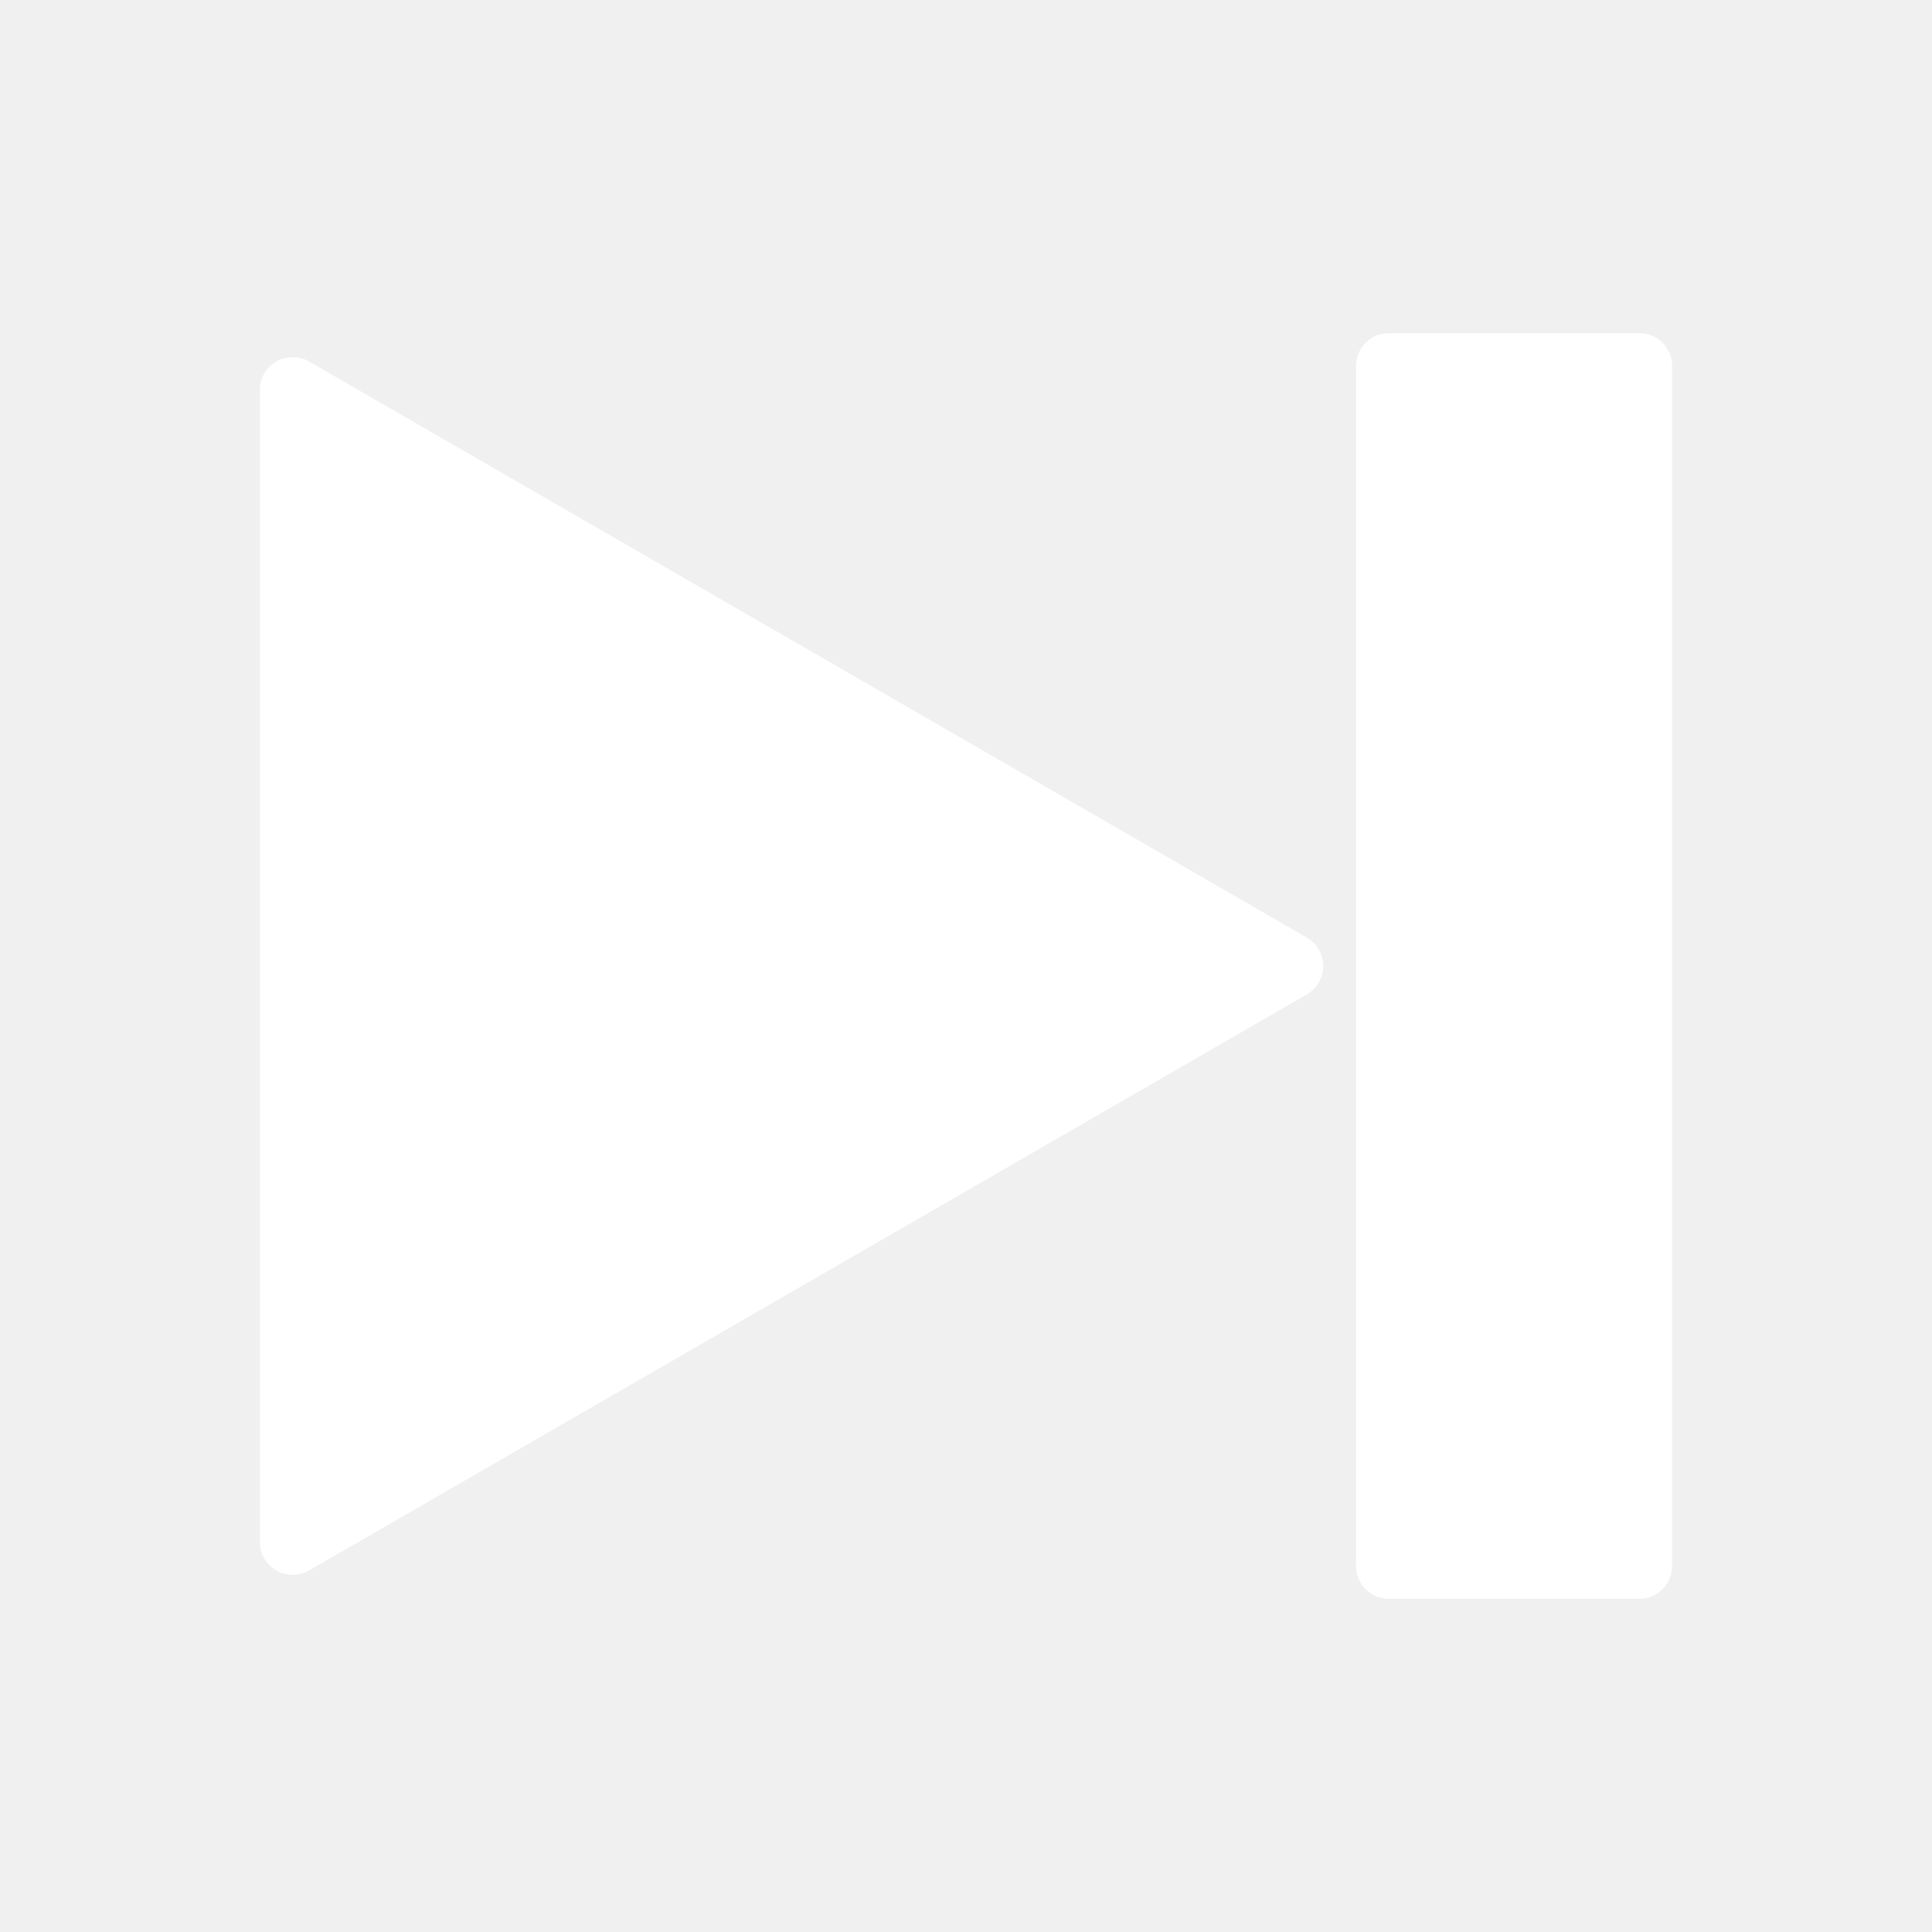
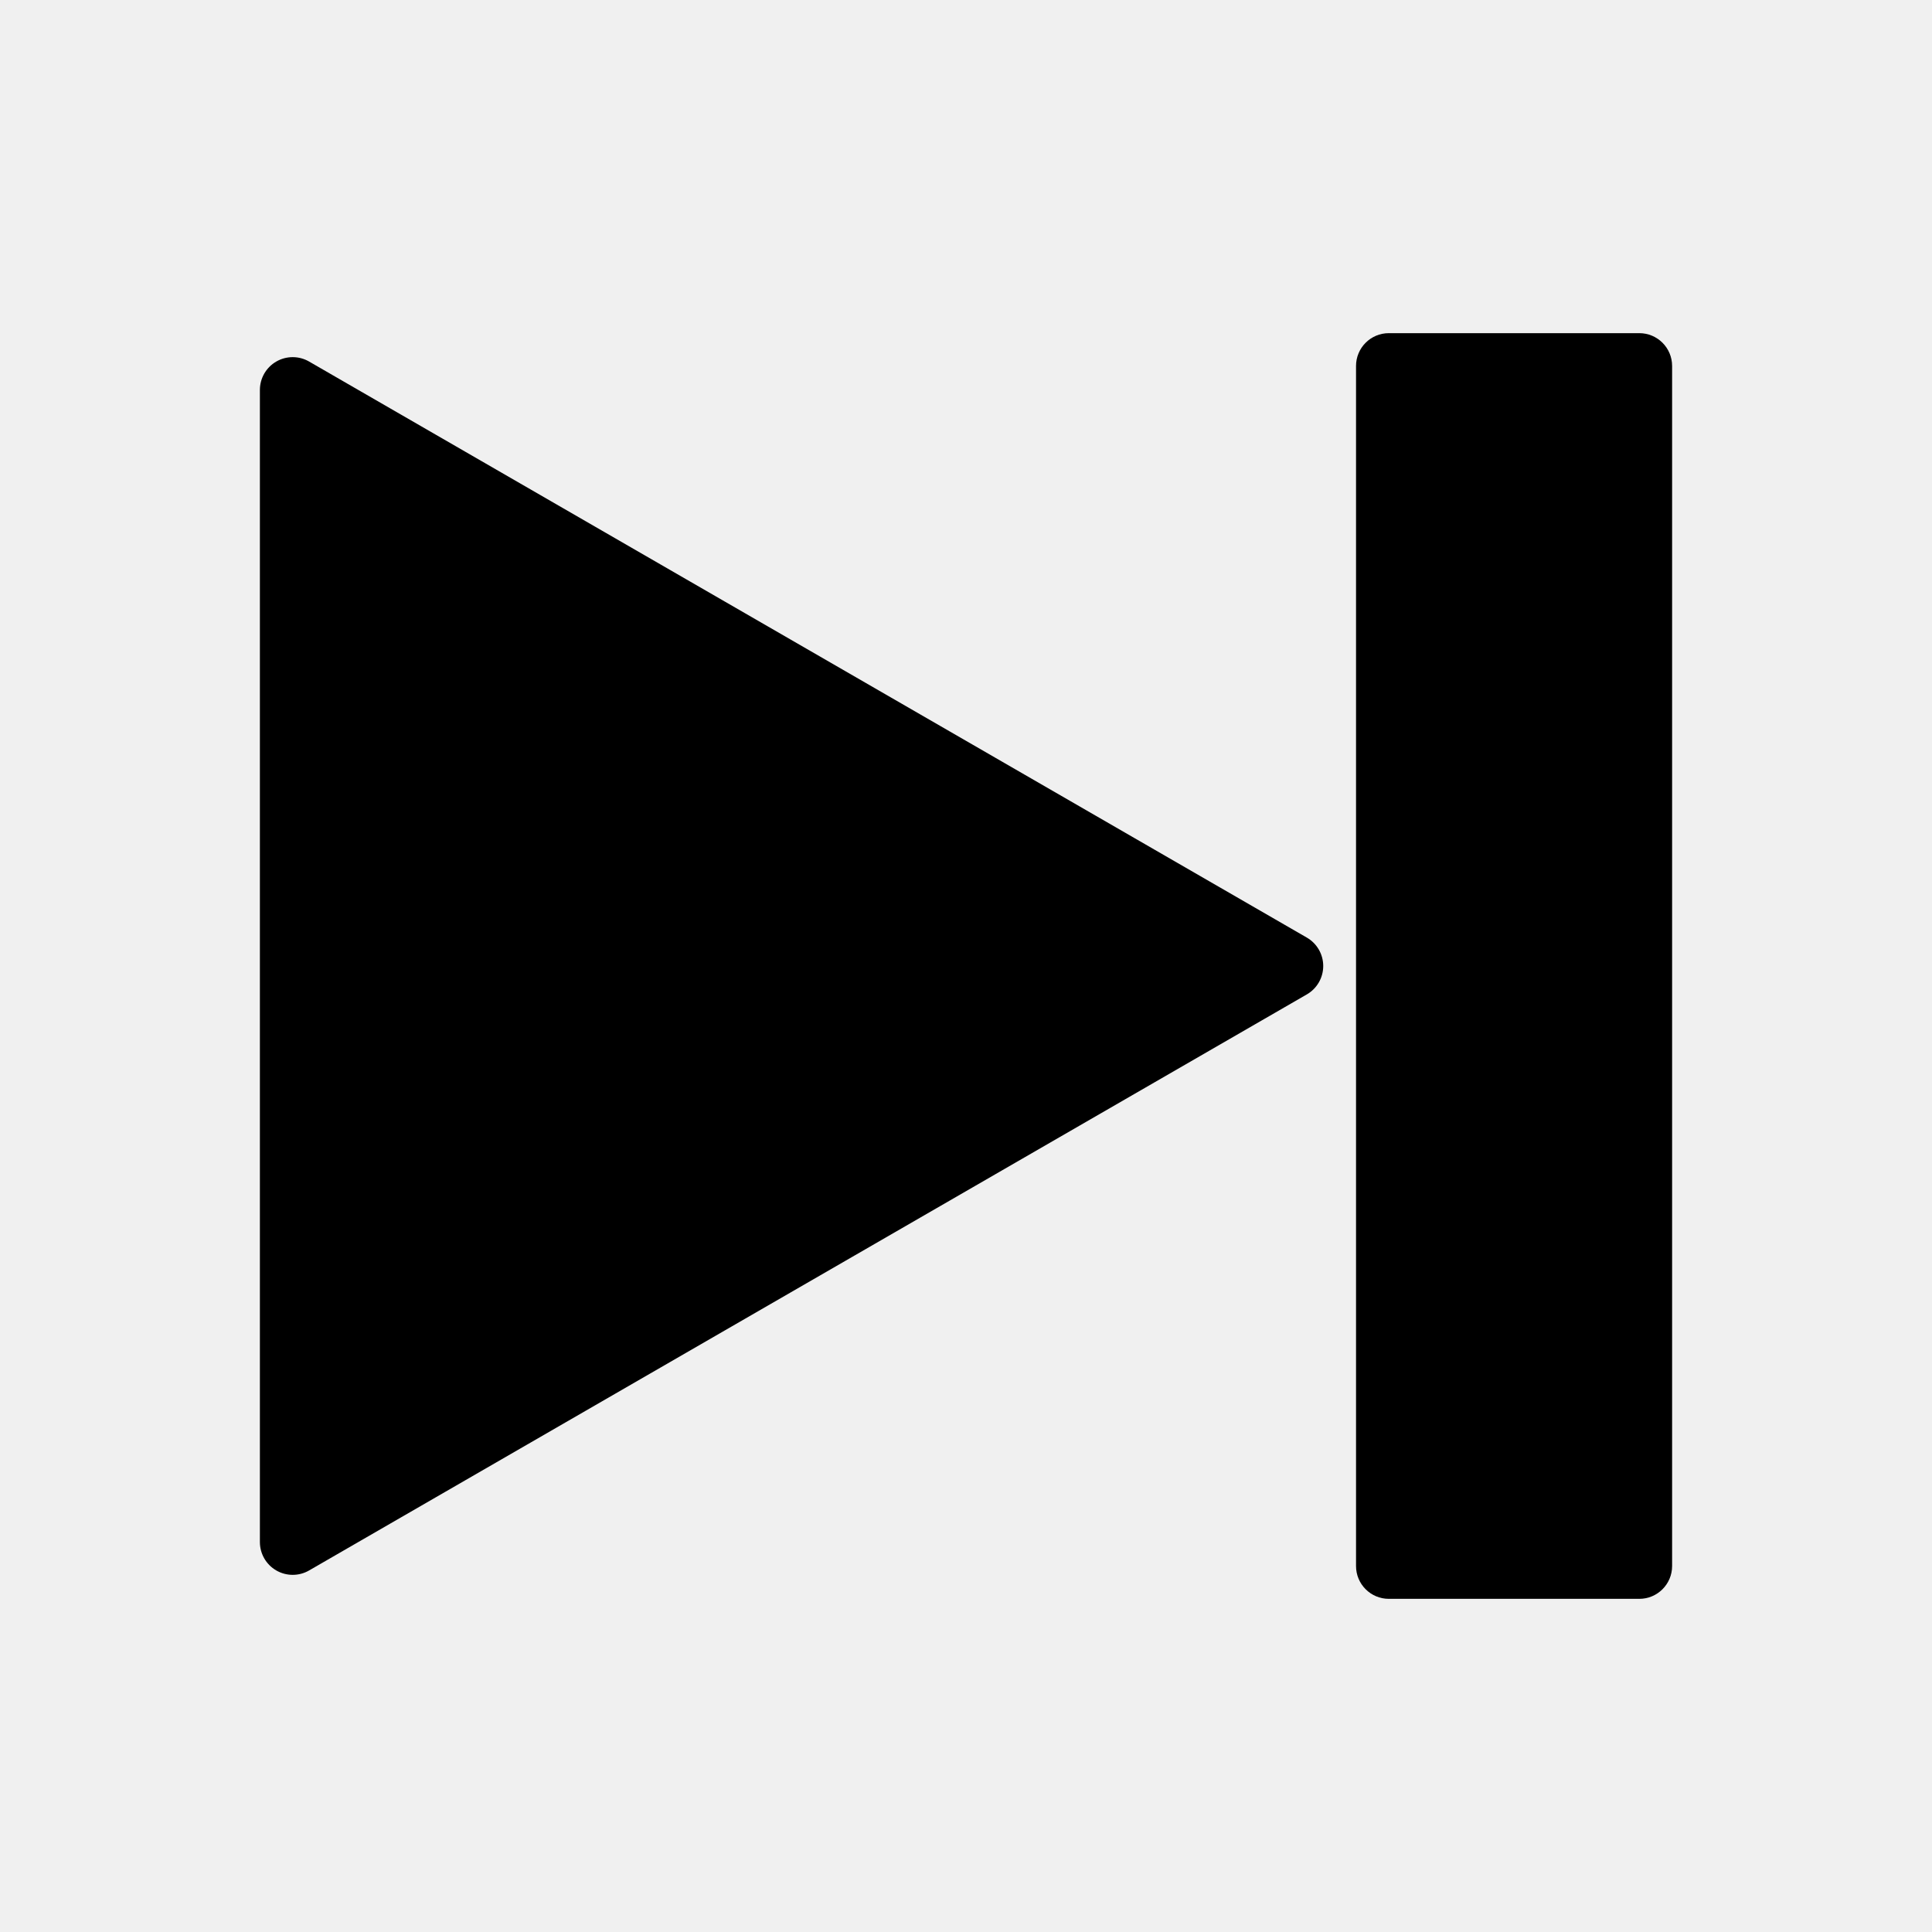
<svg xmlns="http://www.w3.org/2000/svg" viewBox="0 0 500 500">
-   <defs>
-     <style>.aa2c6237-6c44-4ca8-8e2b-108bc6530e99{fill:#fff;}</style>
-   </defs>
  <g id="adb75104-4668-4cc0-a00b-fe68268bd049" data-name="skip-icon">
-     <path class="aa2c6237-6c44-4ca8-8e2b-108bc6530e99" d="M338.21,242.65,80,93.57a8.49,8.49,0,0,0-12.74,7.35V399.08A8.49,8.49,0,0,0,80,406.43L338.21,257.35A8.49,8.49,0,0,0,338.21,242.65Z" />
-     <rect class="aa2c6237-6c44-4ca8-8e2b-108bc6530e99" x="350.94" y="86.22" width="81.8" height="327.56" rx="8.49" />
+     <path d="M338.21,242.65,80,93.57a8.49,8.49,0,0,0-12.74,7.35V399.08A8.49,8.49,0,0,0,80,406.43L338.21,257.35A8.49,8.49,0,0,0,338.21,242.65Z" />
+     <rect x="350.94" y="86.22" width="81.8" height="327.56" rx="8.49" />
  </g>
</svg>
